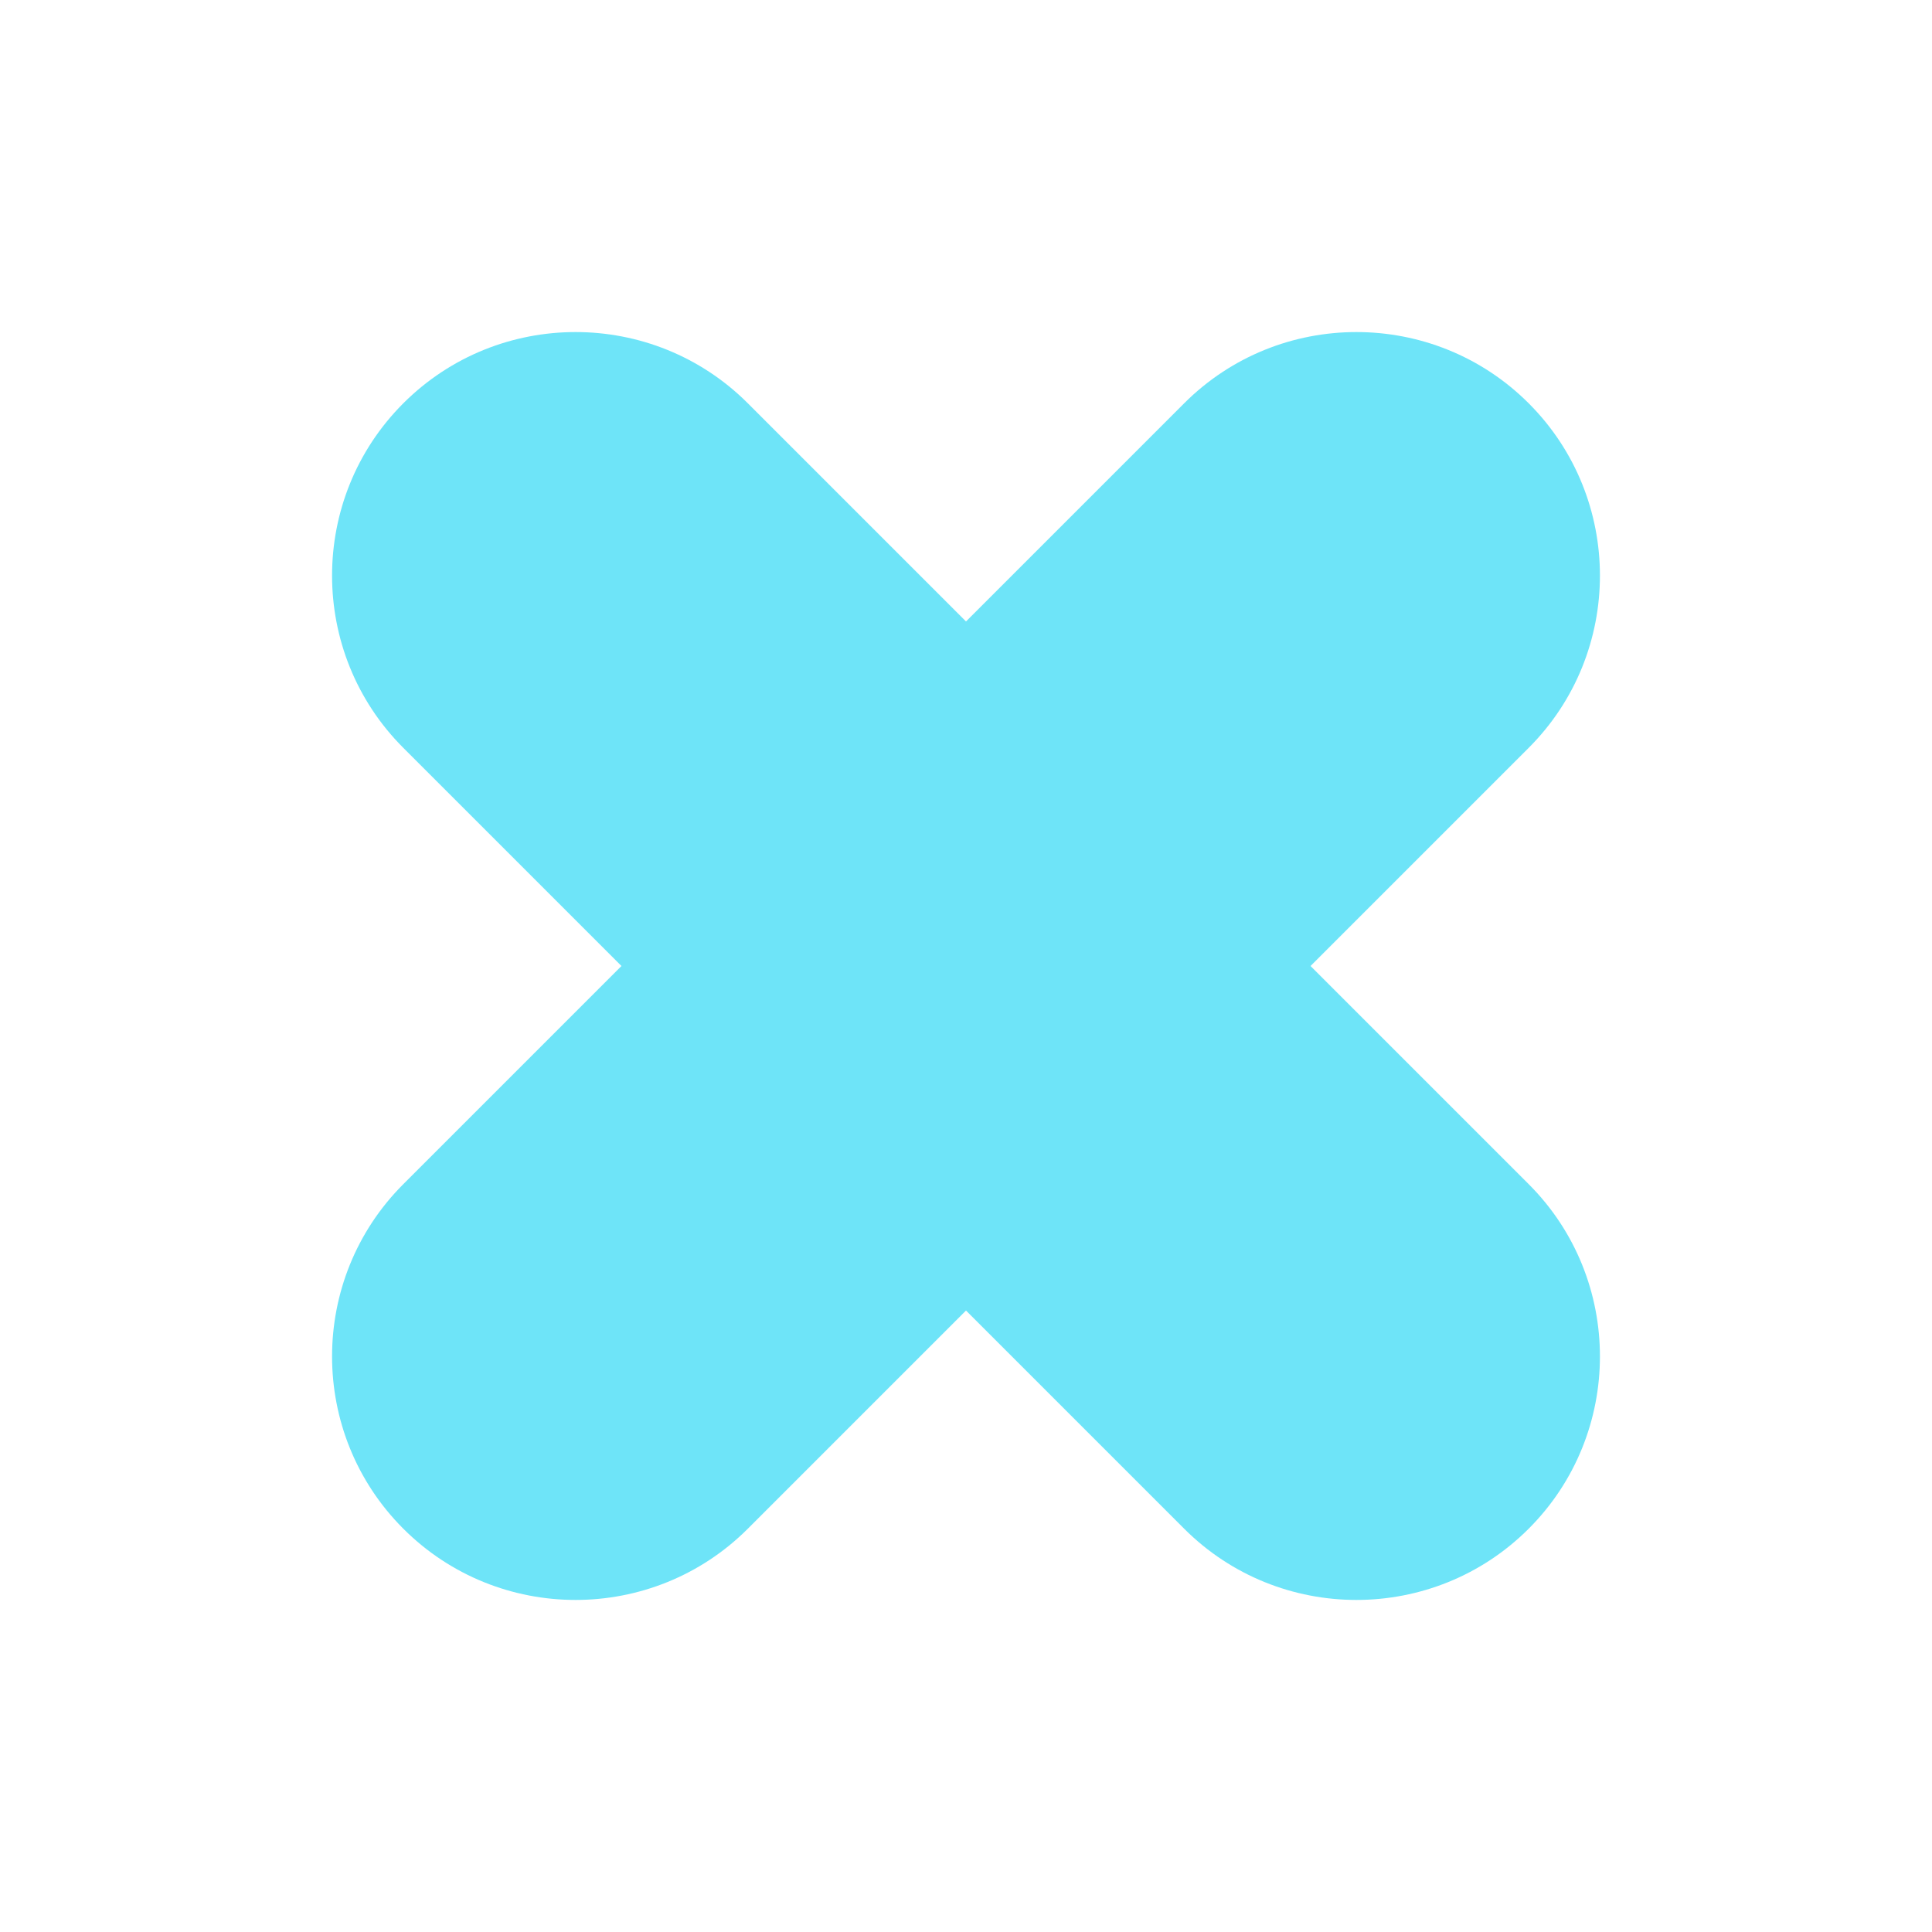
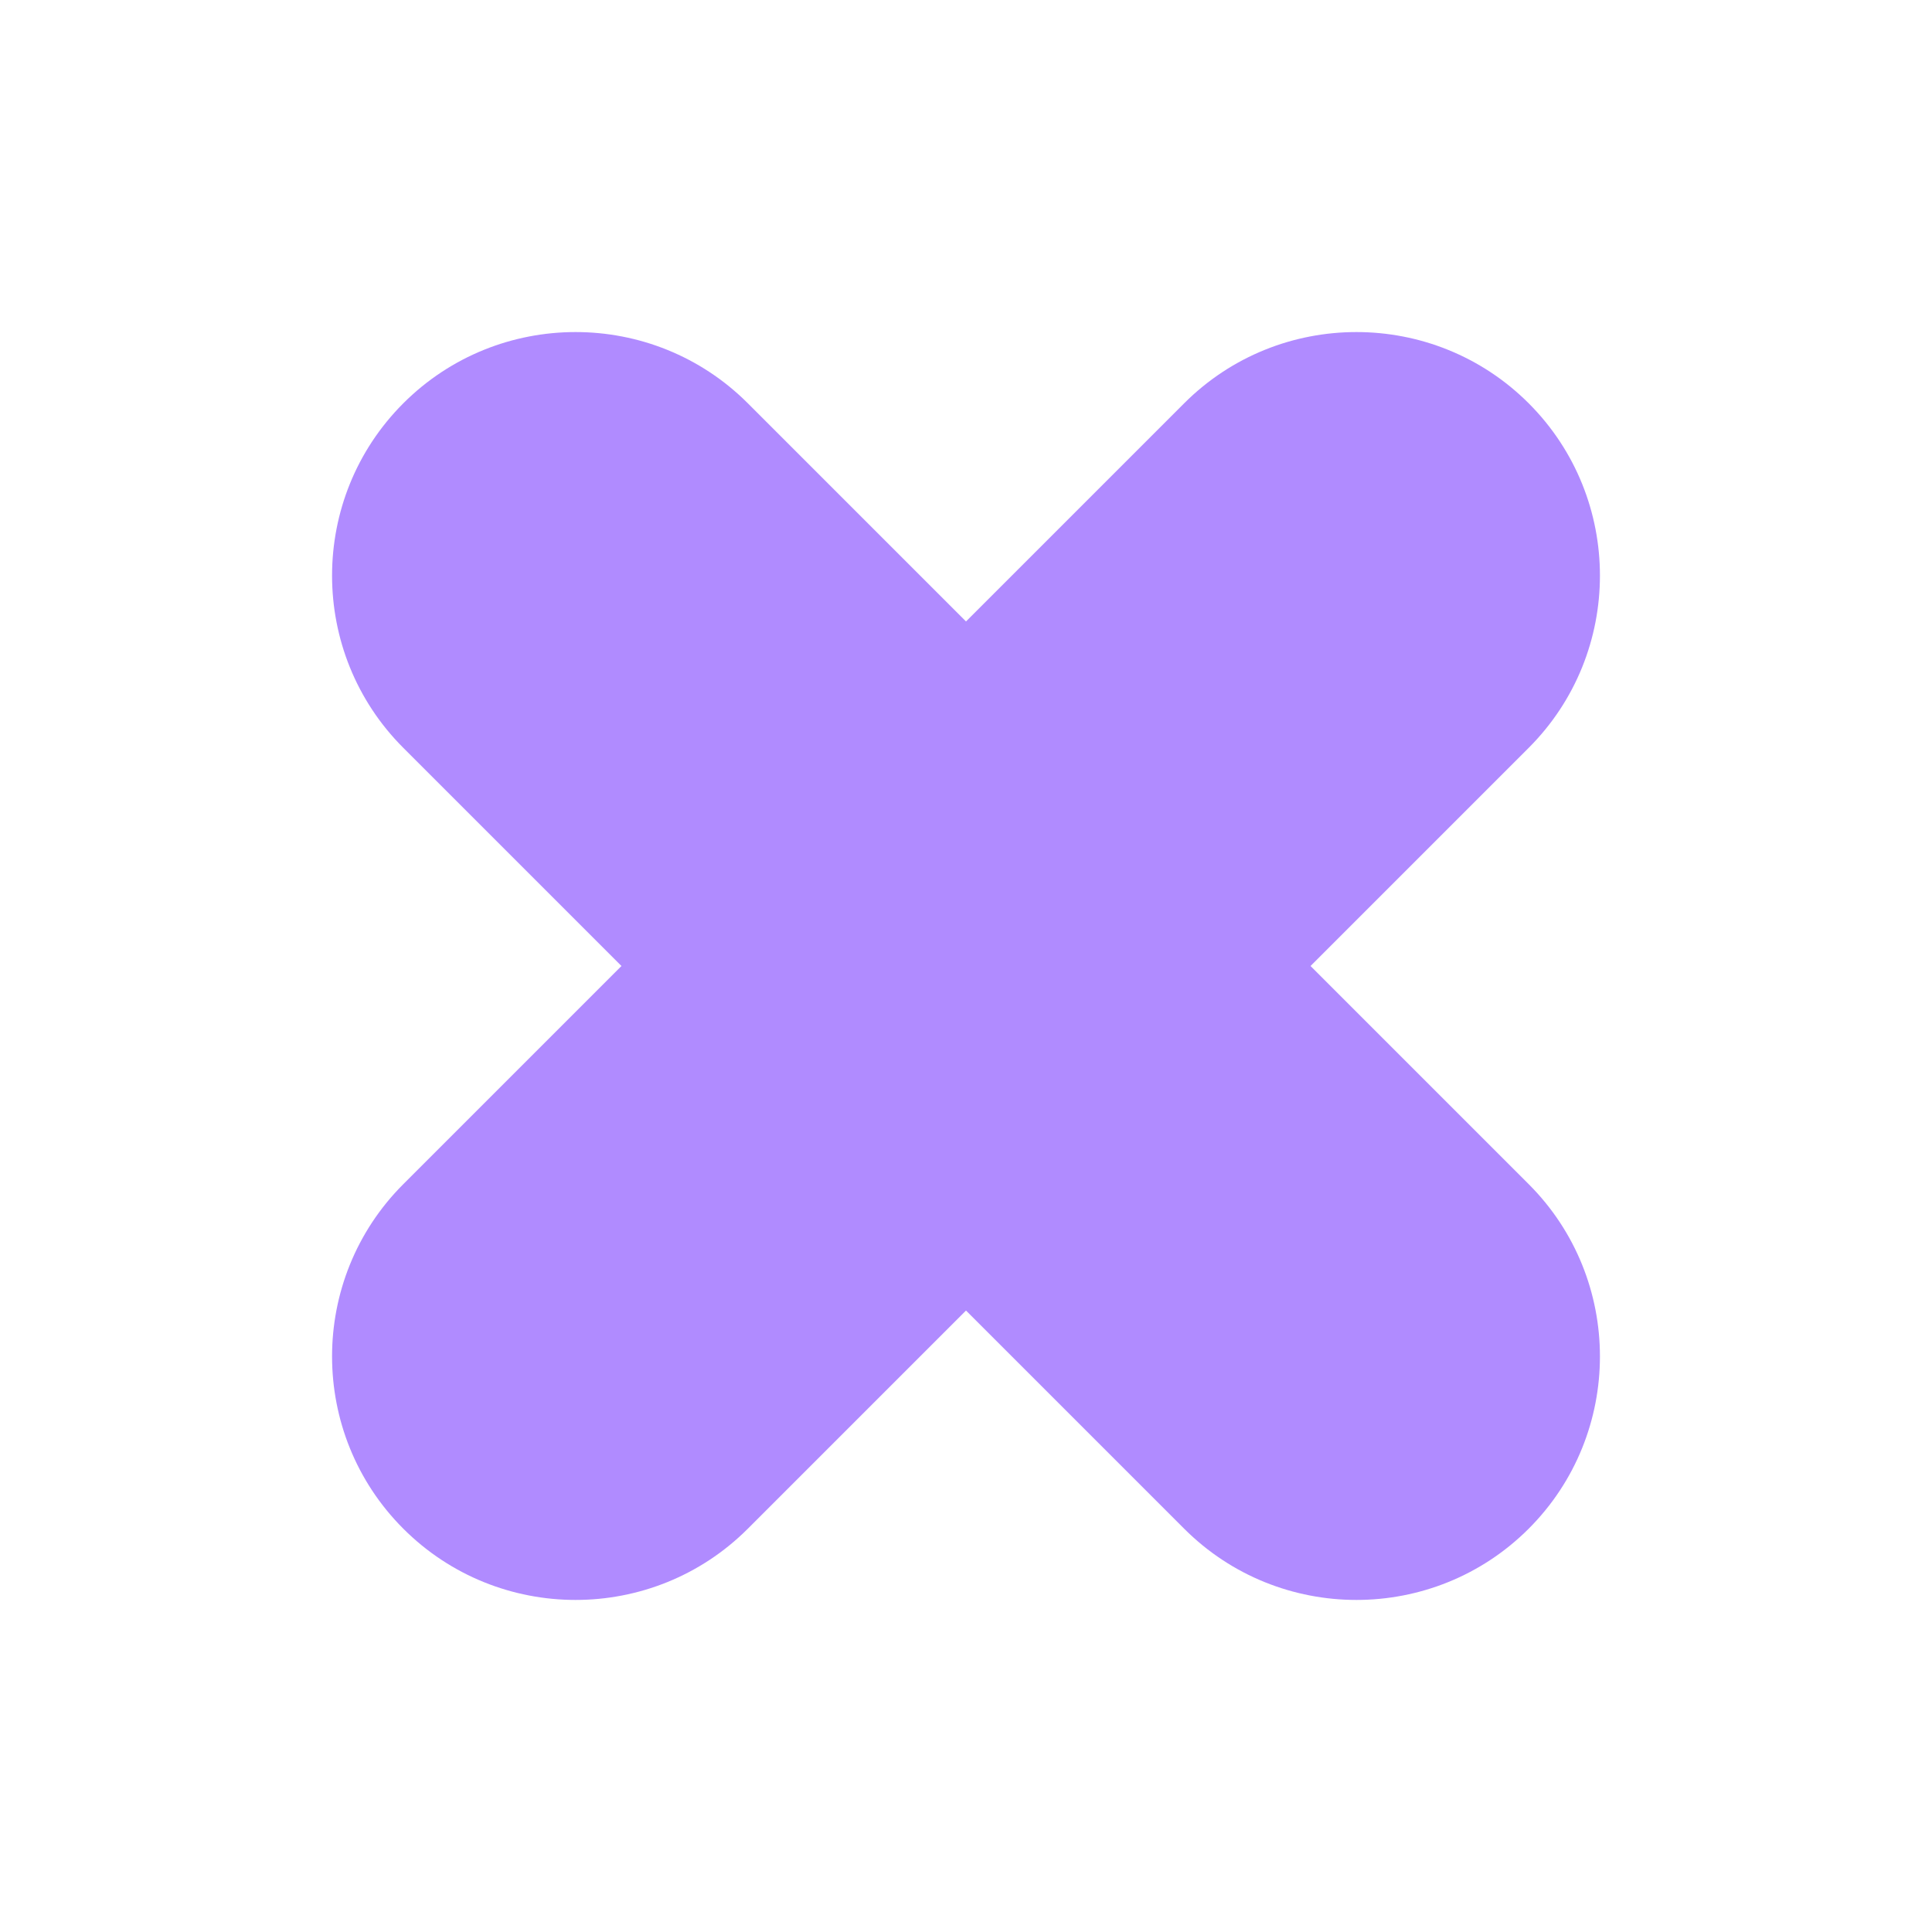
<svg xmlns="http://www.w3.org/2000/svg" id="a" viewBox="0 0 24 24">
-   <path d="M16.28,12l2.71-2.71c1.18-1.18,1.18-3.1,0-4.28h0c-1.18-1.18-3.1-1.18-4.28,0l-2.71,2.71-2.71-2.71c-1.18-1.18-3.1-1.18-4.28,0h0c-1.18,1.18-1.18,3.1,0,4.28l2.71,2.71-2.71,2.71c-1.18,1.18-1.18,3.1,0,4.28h0c1.18,1.18,3.1,1.18,4.28,0l2.71-2.71,2.71,2.71c1.18,1.18,3.1,1.18,4.28,0h0c1.18-1.18,1.18-3.1,0-4.28l-2.71-2.71Z" fill="#6ee4f8" />
+   <path d="M16.28,12l2.71-2.71c1.18-1.18,1.18-3.1,0-4.28h0c-1.18-1.18-3.1-1.18-4.28,0l-2.71,2.71-2.71-2.71c-1.18-1.18-3.1-1.18-4.28,0h0c-1.18,1.18-1.18,3.1,0,4.28l2.71,2.71-2.71,2.71c-1.18,1.18-1.18,3.1,0,4.28h0c1.18,1.18,3.1,1.18,4.28,0l2.71-2.71,2.71,2.71c1.18,1.18,3.1,1.18,4.28,0h0c1.18-1.18,1.18-3.1,0-4.28l-2.71-2.71Z" fill="#b08bff" />
</svg>
